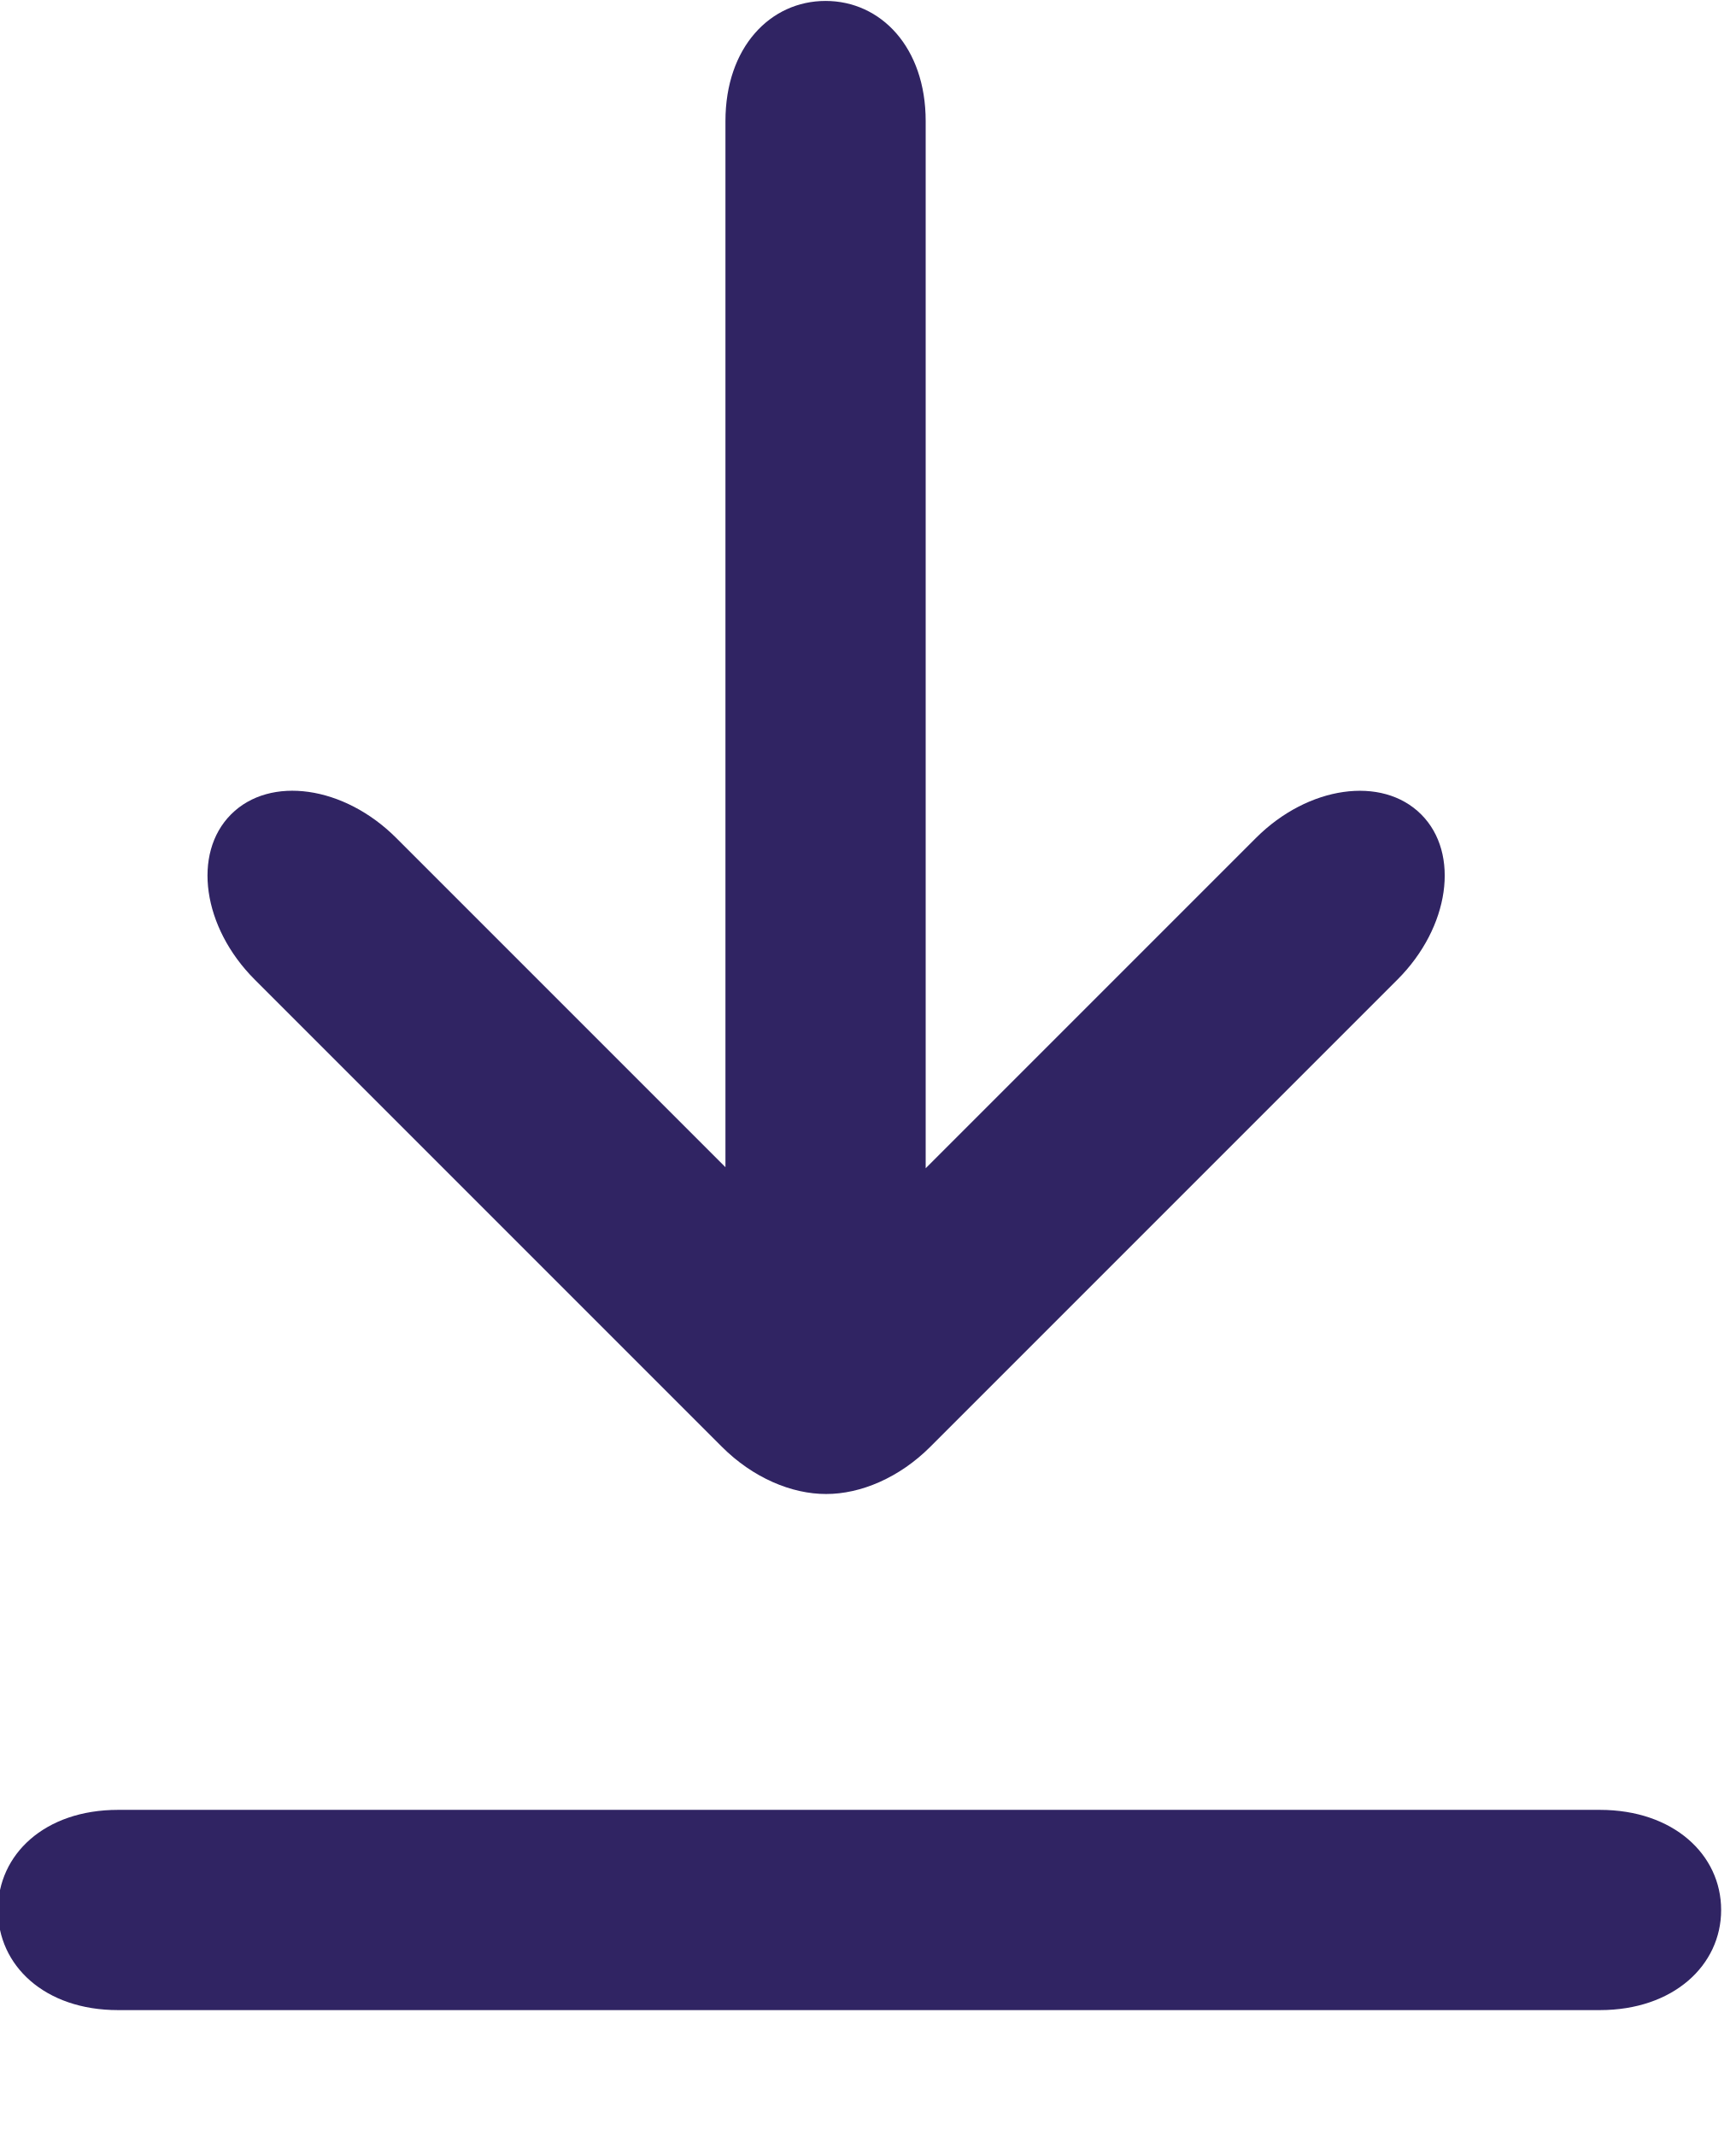
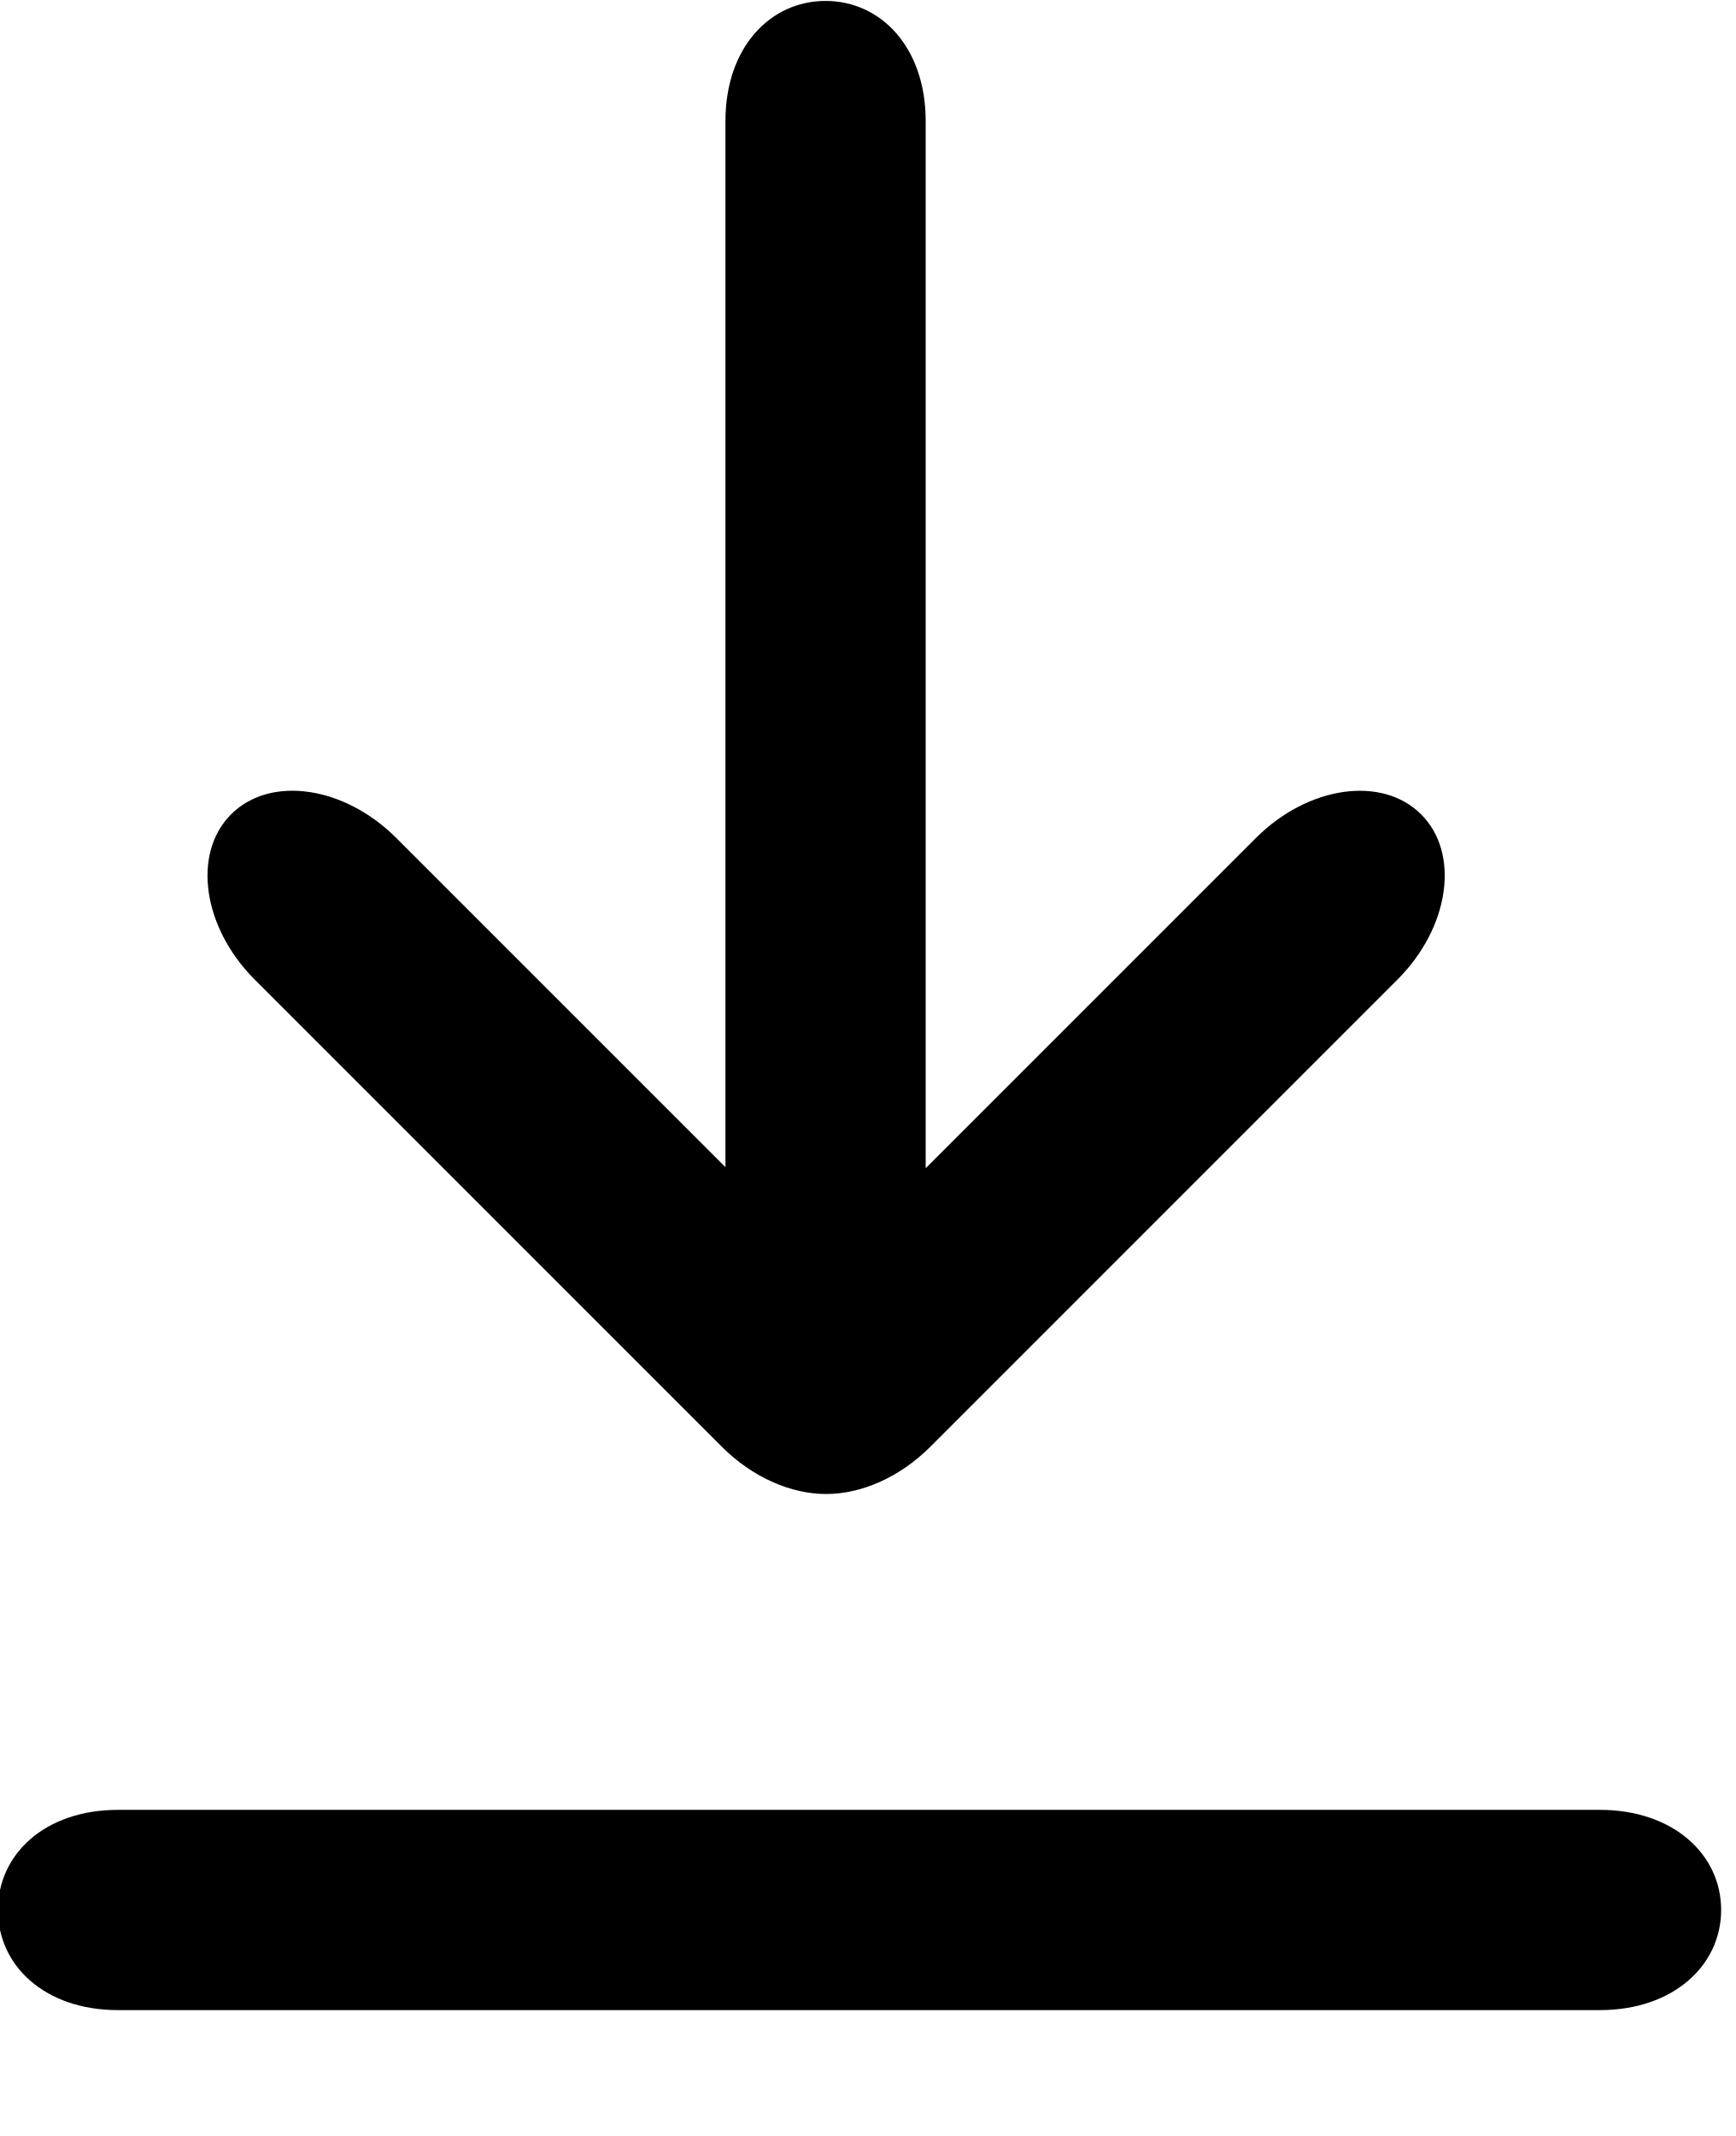
<svg xmlns="http://www.w3.org/2000/svg" version="1.1" width="26" height="32" viewBox="0 0 26 32">
-   <path fill="#302463" d="M10.869 17.484v-15.67c0-1.105 0.672-1.8 1.5-1.8s1.5 0.695 1.5 1.8v15.688l4.948-4.948c0.781-0.781 1.889-0.939 2.475-0.354s0.427 1.694-0.354 2.475l-7 7c-0.464 0.464-1.044 0.708-1.561 0.707-0.517 0.001-1.097-0.243-1.561-0.707l-7-7c-0.781-0.781-0.939-1.889-0.354-2.475s1.694-0.428 2.475 0.354l4.93 4.93zM1.769 30.114c-1.105 0-1.8-0.672-1.8-1.5s0.695-1.5 1.8-1.5h22.2c1.105 0 1.818 0.672 1.818 1.5s-0.714 1.5-1.818 1.5h-22.2z" />
+   <path d="M10.869 17.484v-15.67c0-1.105 0.672-1.8 1.5-1.8s1.5 0.695 1.5 1.8v15.688l4.948-4.948c0.781-0.781 1.889-0.939 2.475-0.354s0.427 1.694-0.354 2.475l-7 7c-0.464 0.464-1.044 0.708-1.561 0.707-0.517 0.001-1.097-0.243-1.561-0.707l-7-7c-0.781-0.781-0.939-1.889-0.354-2.475s1.694-0.428 2.475 0.354l4.93 4.93zM1.769 30.114c-1.105 0-1.8-0.672-1.8-1.5s0.695-1.5 1.8-1.5h22.2c1.105 0 1.818 0.672 1.818 1.5s-0.714 1.5-1.818 1.5h-22.2z" />
</svg>
